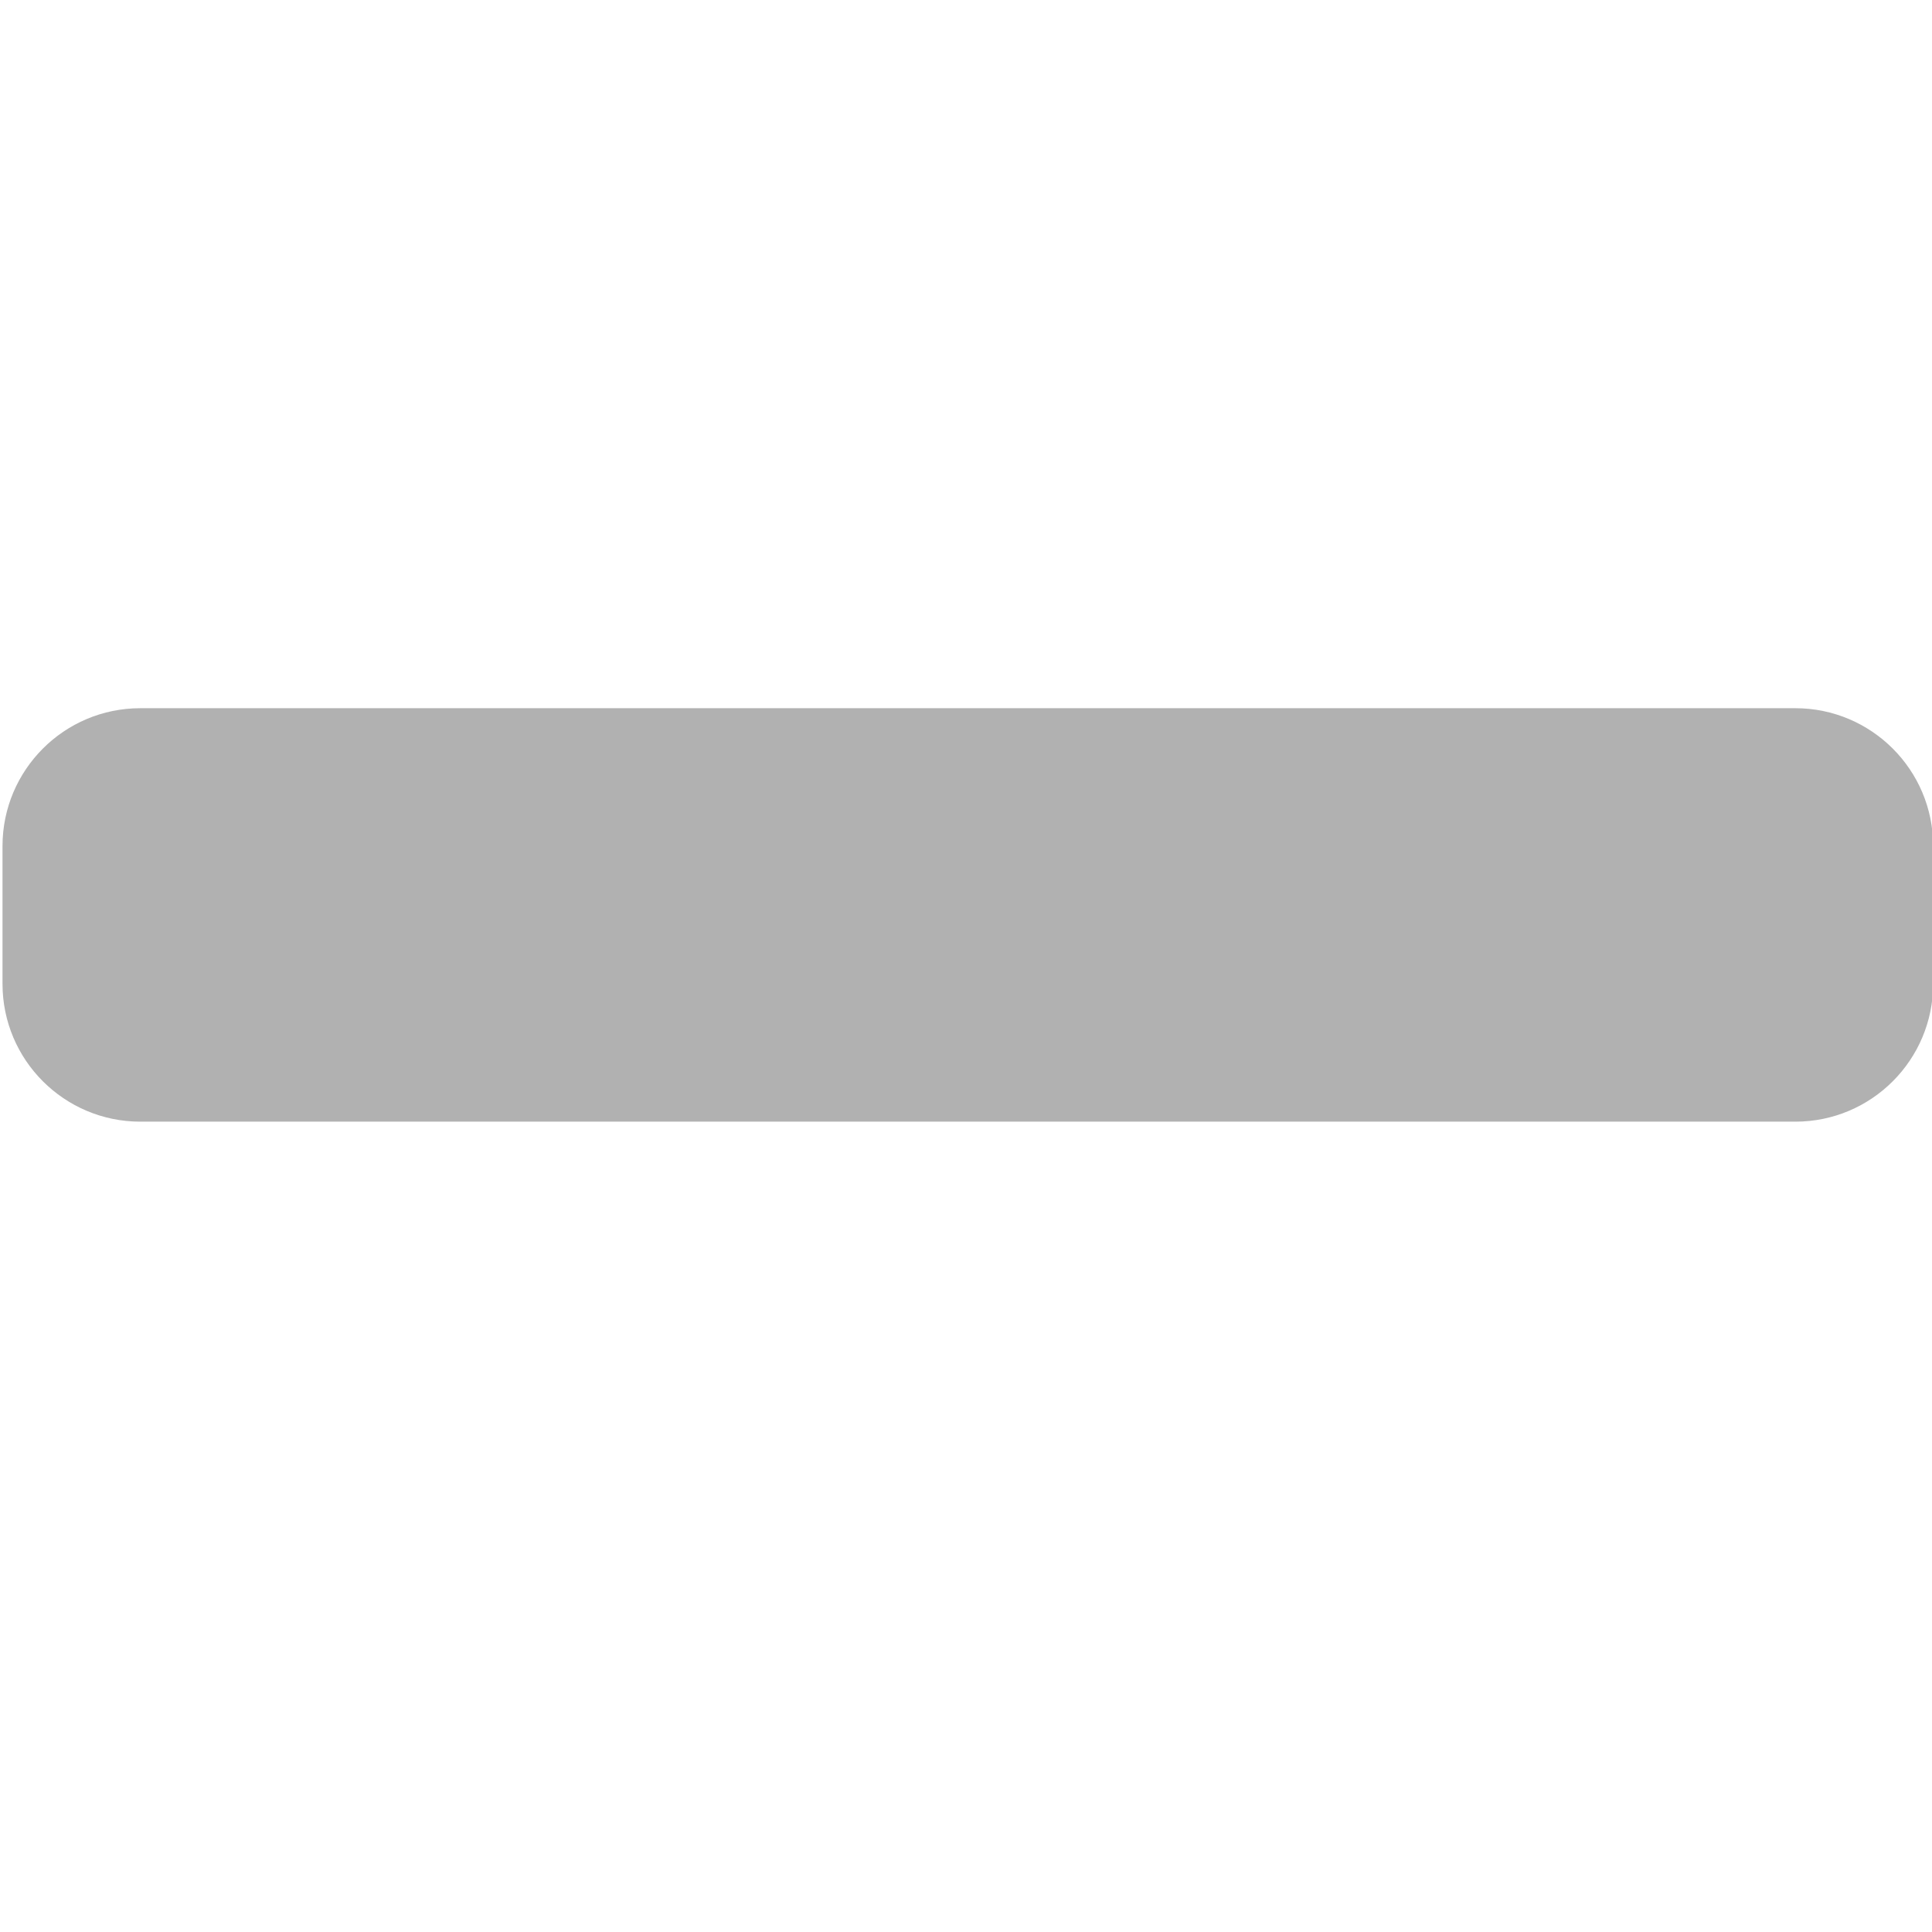
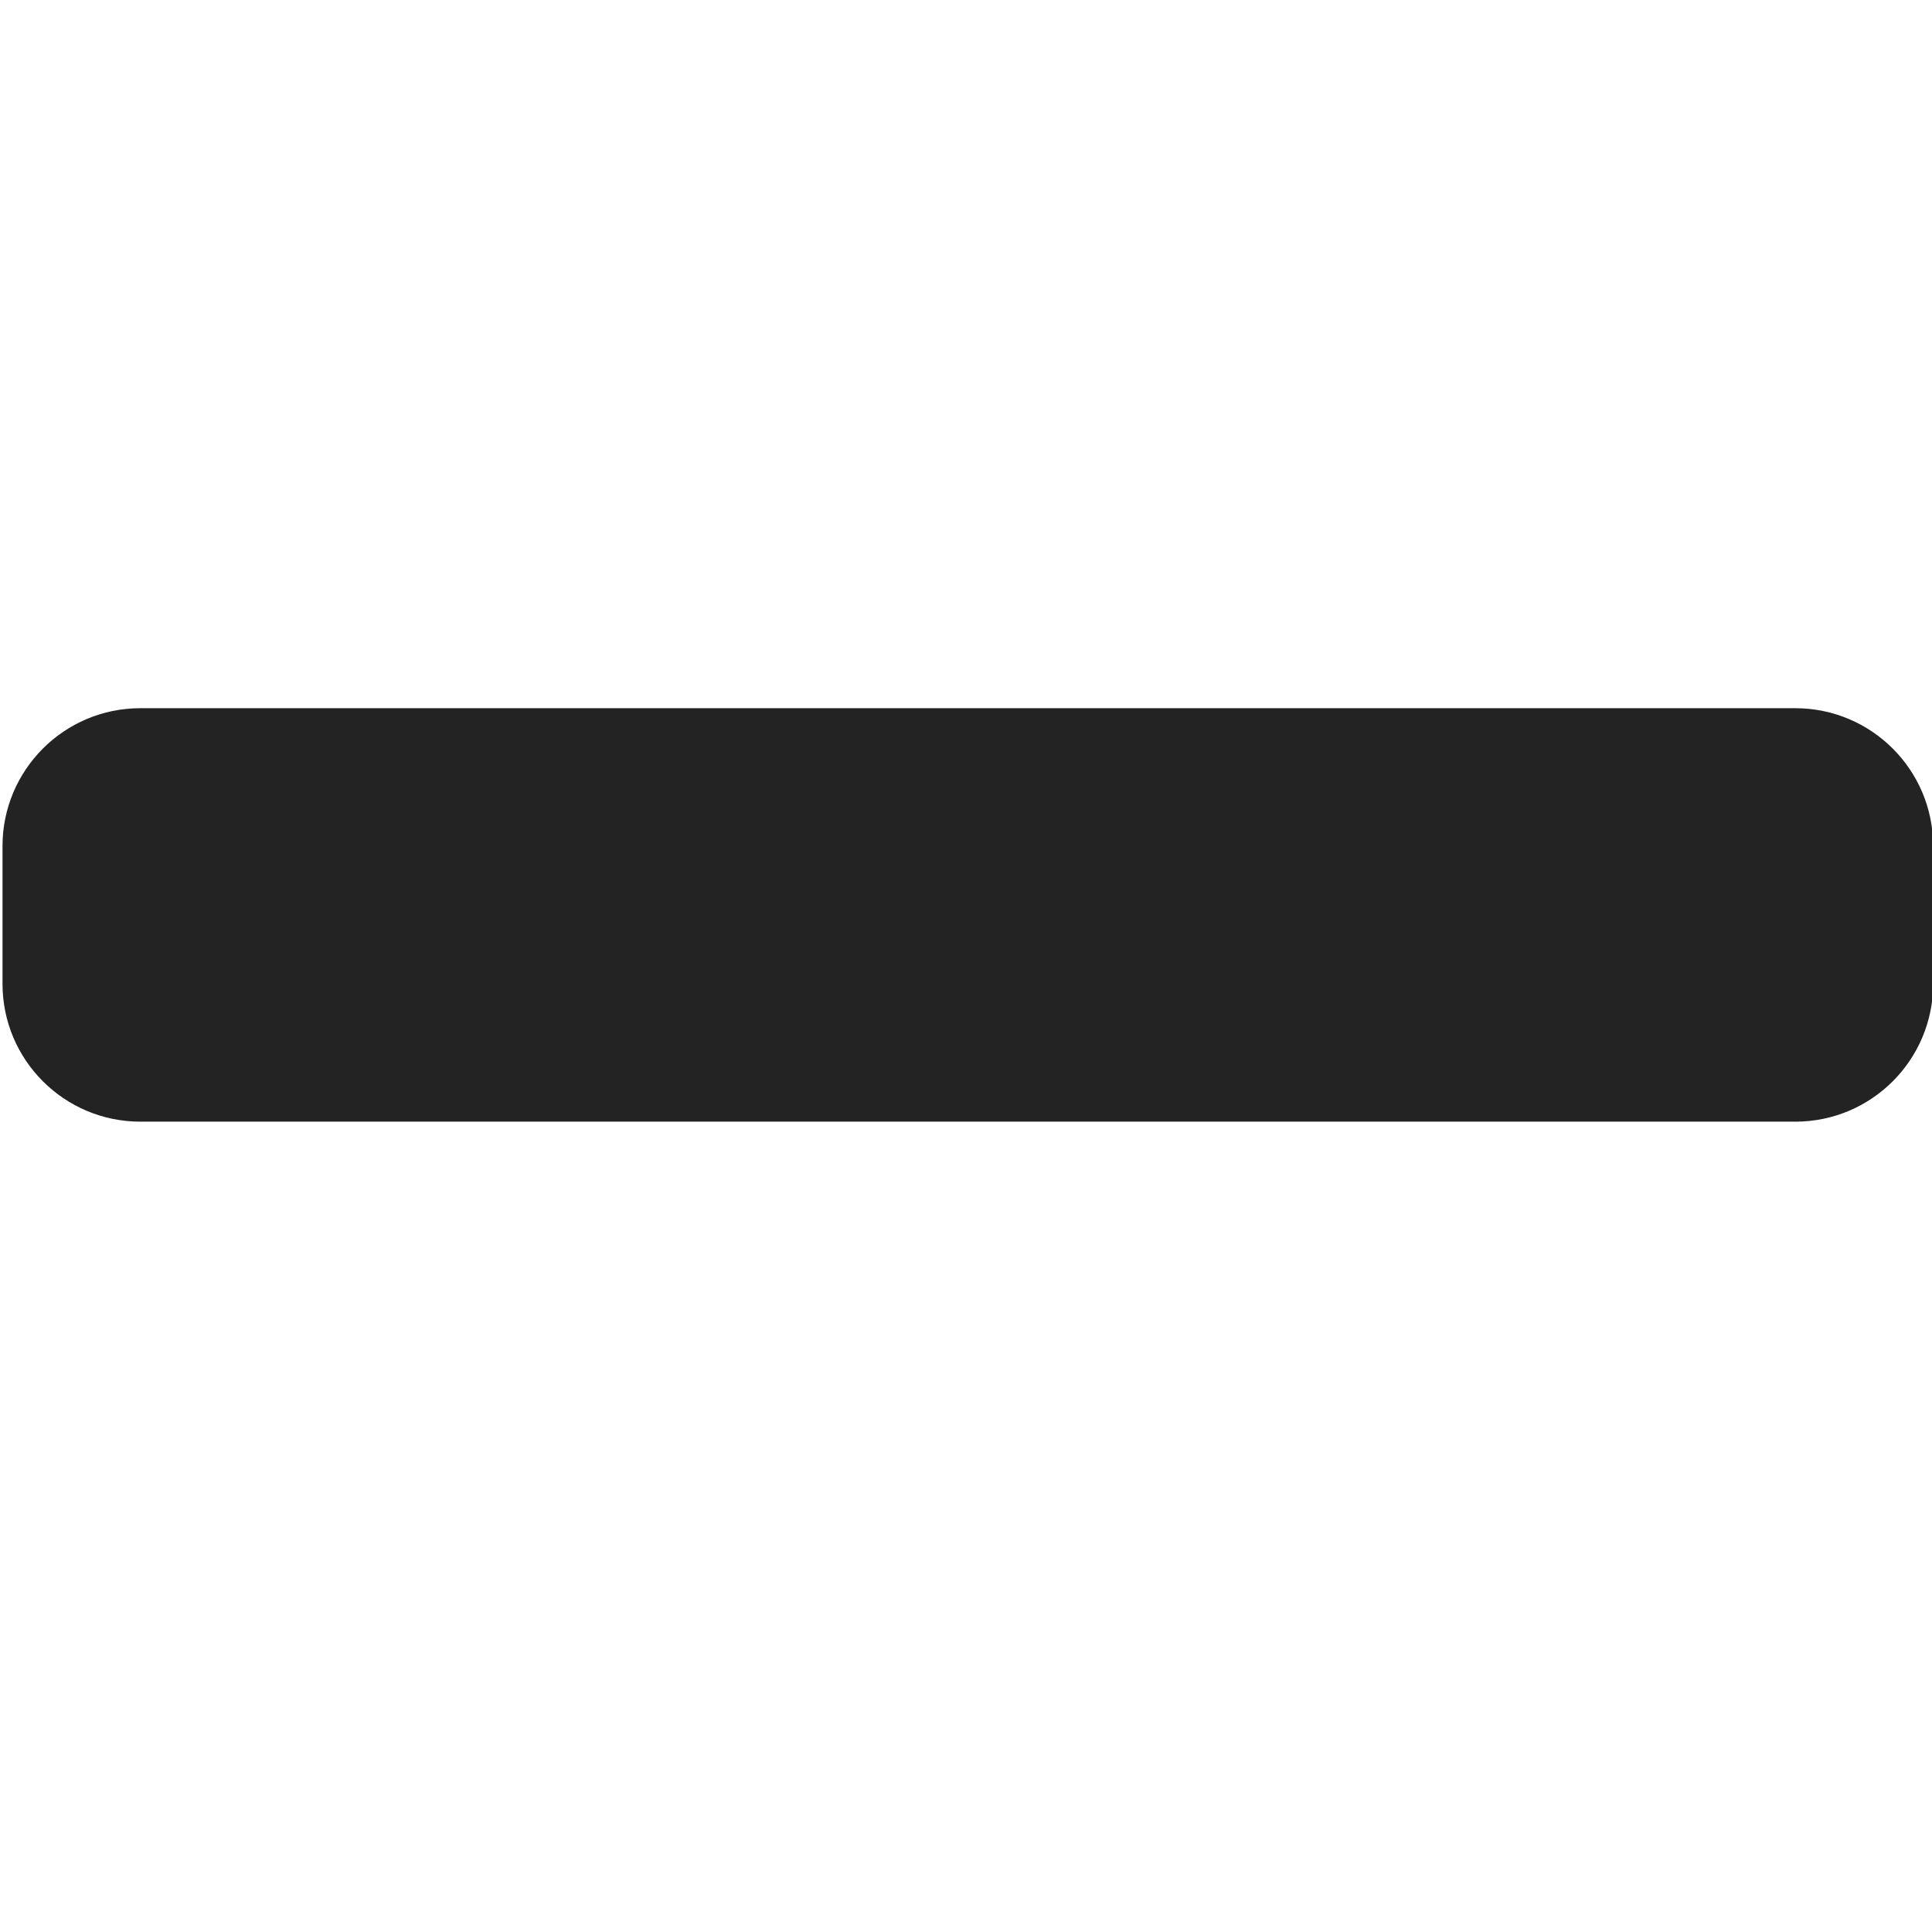
<svg xmlns="http://www.w3.org/2000/svg" width="32" height="32" viewBox="0 0 8.467 8.467" version="1.1" id="svg8">
  <defs id="defs2" />
  <g id="layer1" transform="translate(0,-288.5333)">
-     <path id="path2163" d="M 7.868,291.637 H 0.615 c -0.334,0 -0.604,0.271 -0.604,0.604 v 0.604 c 0,0.334 0.271,0.604 0.604,0.604 H 7.868 c 0.334,0 0.604,-0.271 0.604,-0.604 v -0.604 c 0,-0.334 -0.271,-0.604 -0.604,-0.604 z" style="fill:#b1b1b1;fill-opacity:1;stroke-width:0.019" />
+     <path id="path2163" d="M 7.868,291.637 H 0.615 c -0.334,0 -0.604,0.271 -0.604,0.604 v 0.604 c 0,0.334 0.271,0.604 0.604,0.604 H 7.868 c 0.334,0 0.604,-0.271 0.604,-0.604 v -0.604 c 0,-0.334 -0.271,-0.604 -0.604,-0.604 z" style="fill:#232323;fill-opacity:1;stroke-width:0.019" />
  </g>
</svg>
